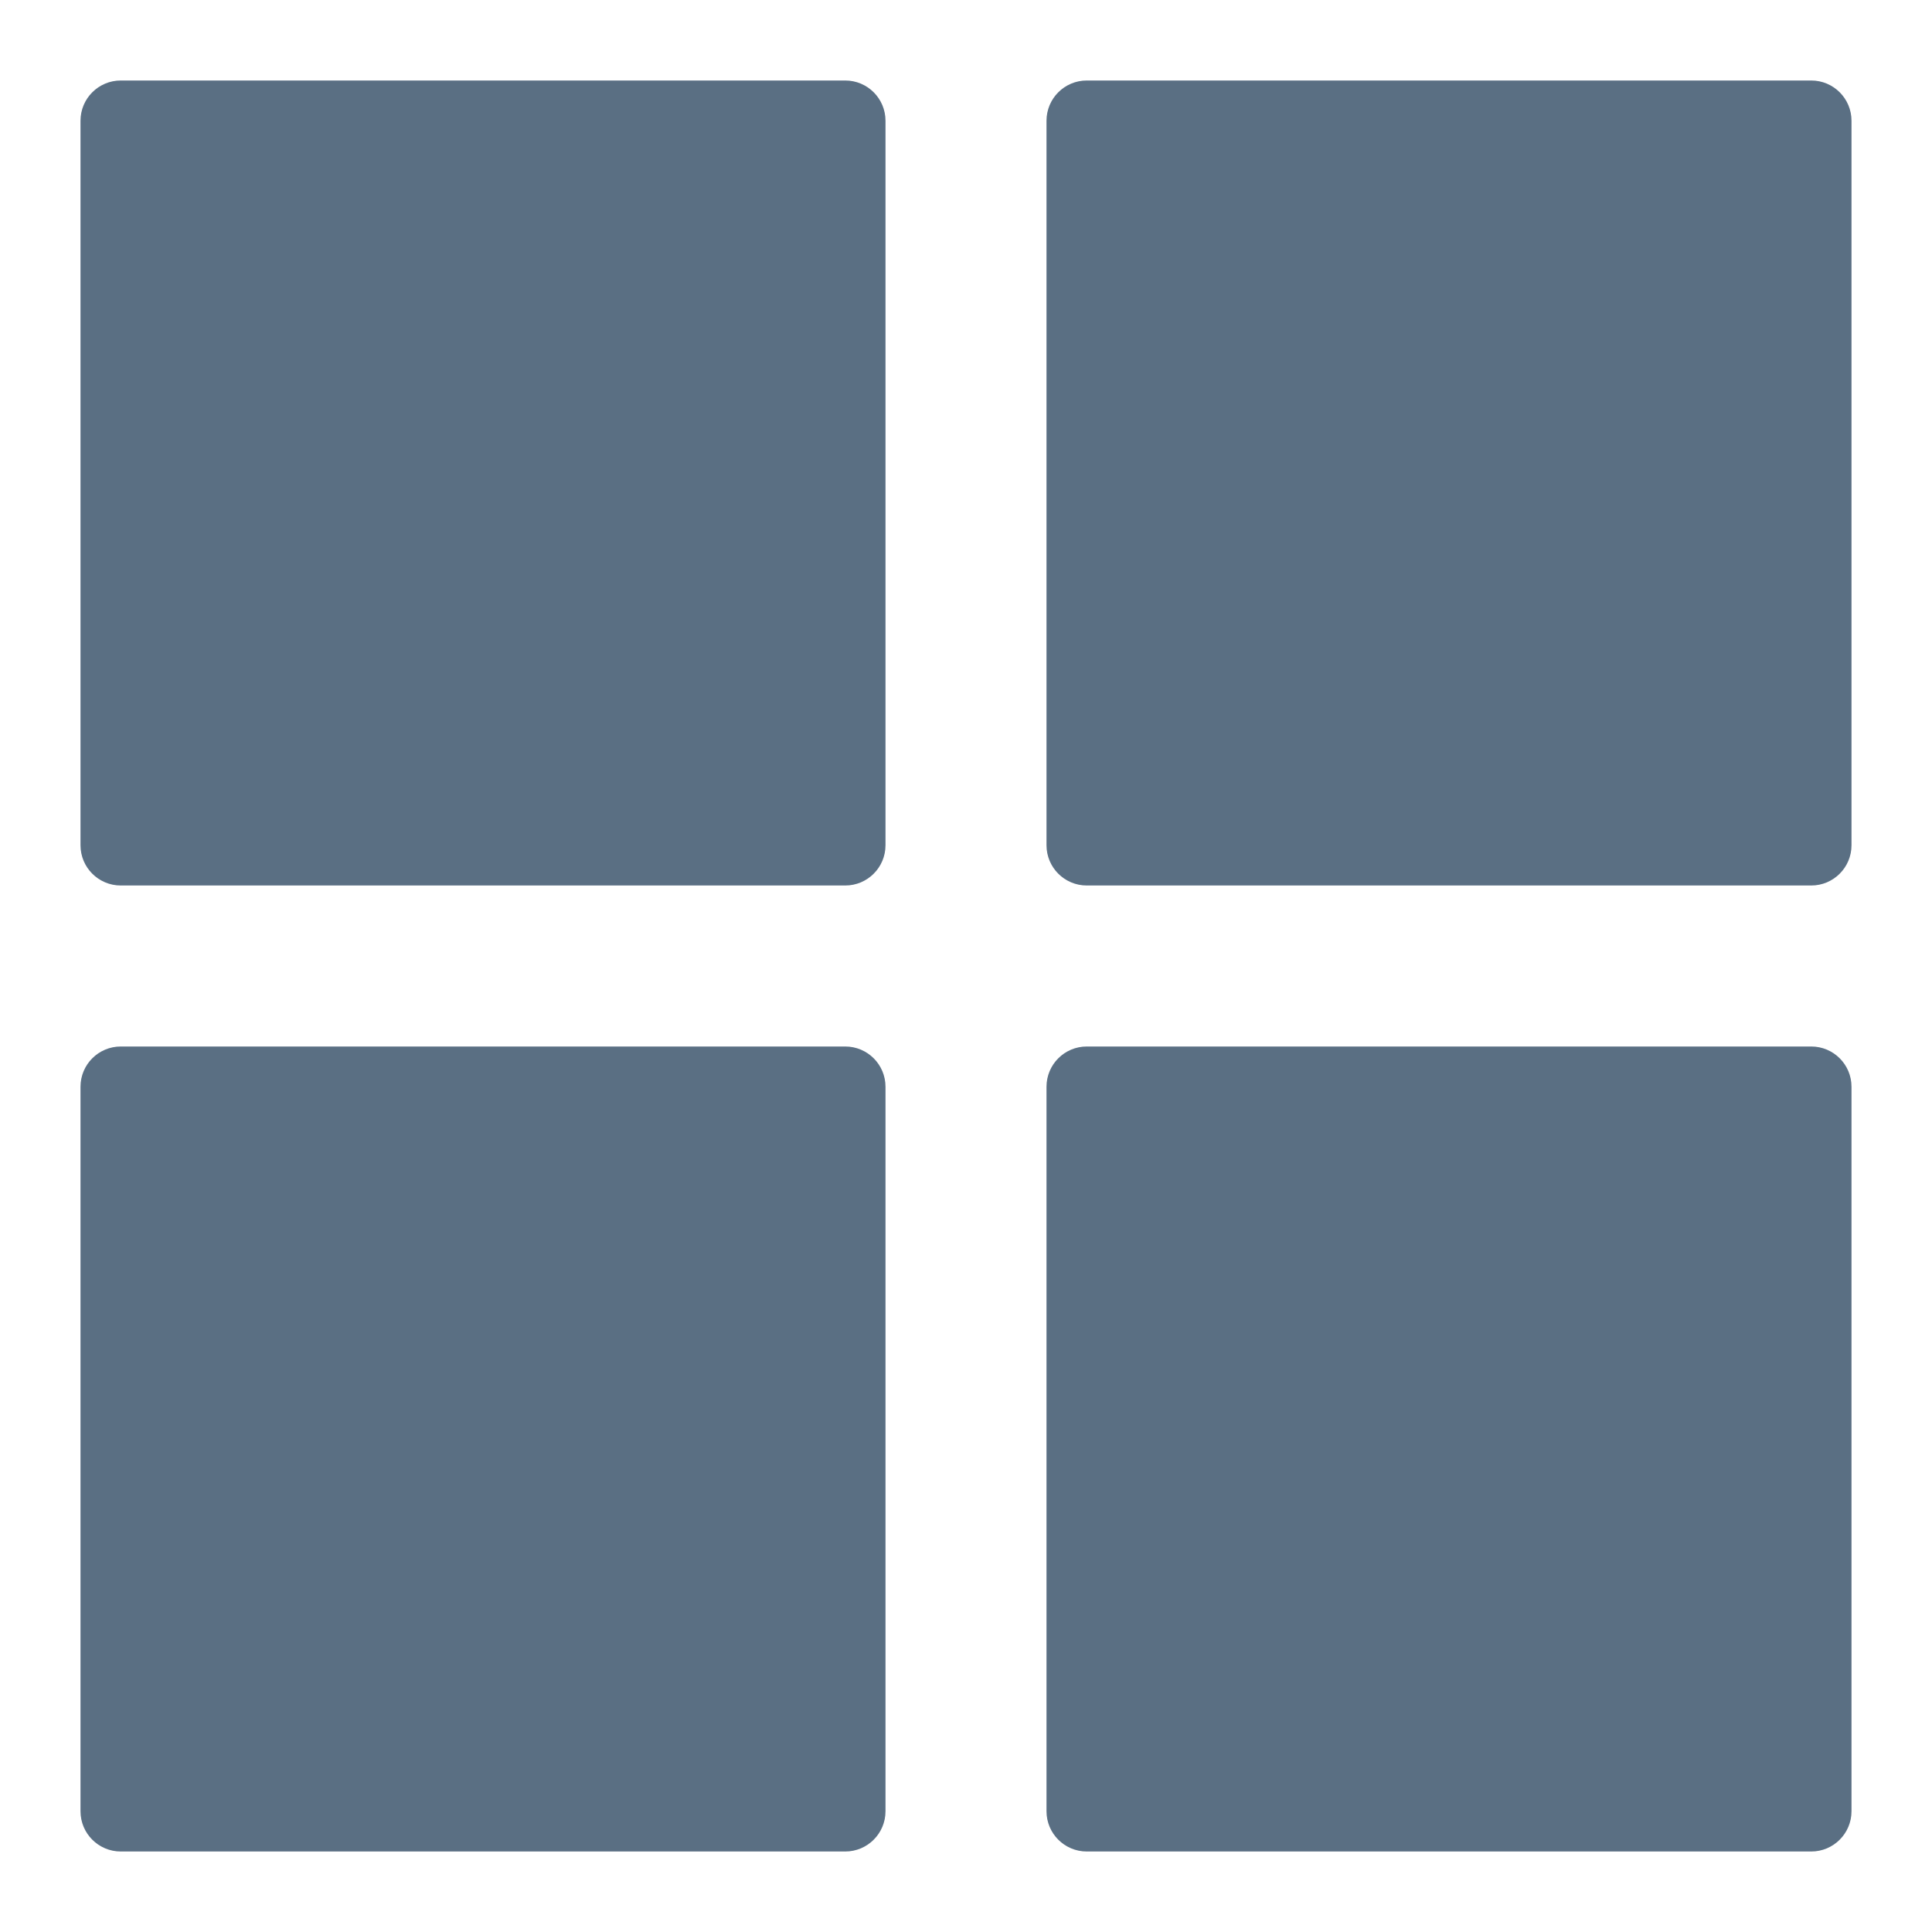
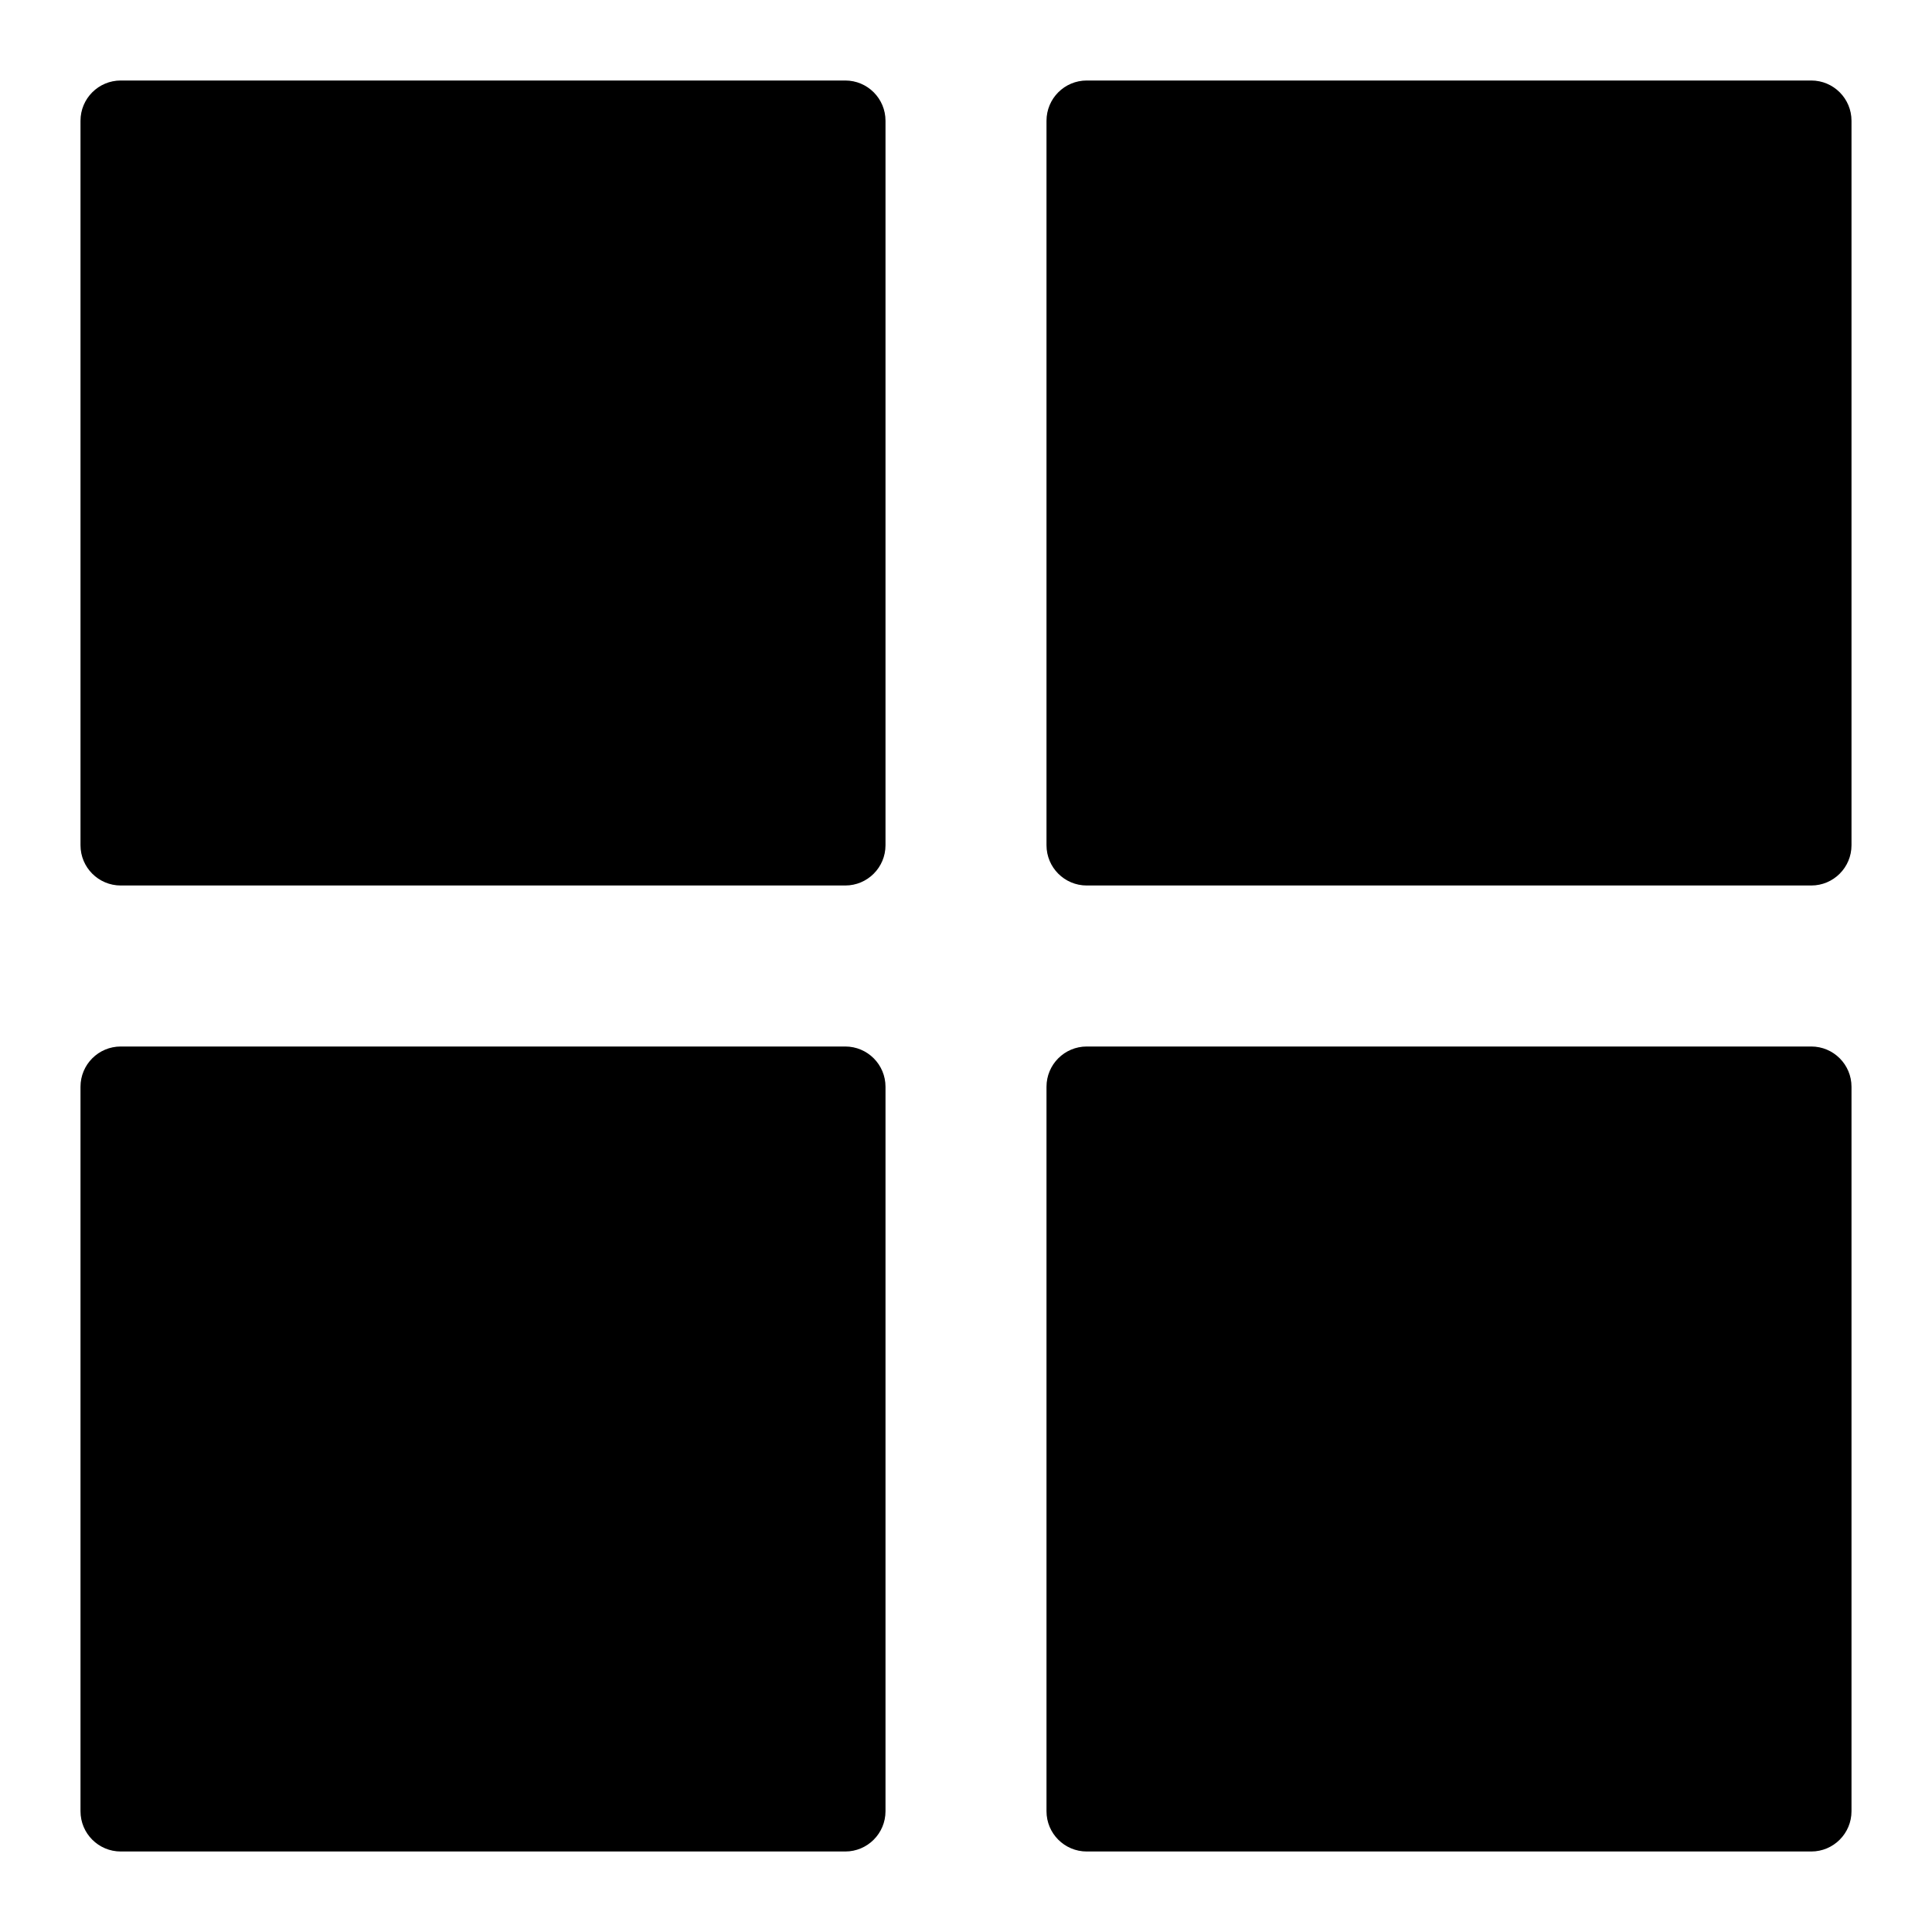
- <svg xmlns="http://www.w3.org/2000/svg" viewBox="0 0 24 24" fill="#5A6F83" aria-hidden="true">
+ <svg xmlns="http://www.w3.org/2000/svg" viewBox="0 0 24 24" fill="#000000" aria-hidden="true">
  <rect x="1" y="1" width="10" height="10" rx="0.5" />
  <rect x="13" y="1" width="10" height="10" rx="0.5" />
  <rect x="1" y="13" width="10" height="10" rx="0.5" />
  <rect x="13" y="13" width="10" height="10" rx="0.5" />
</svg>
